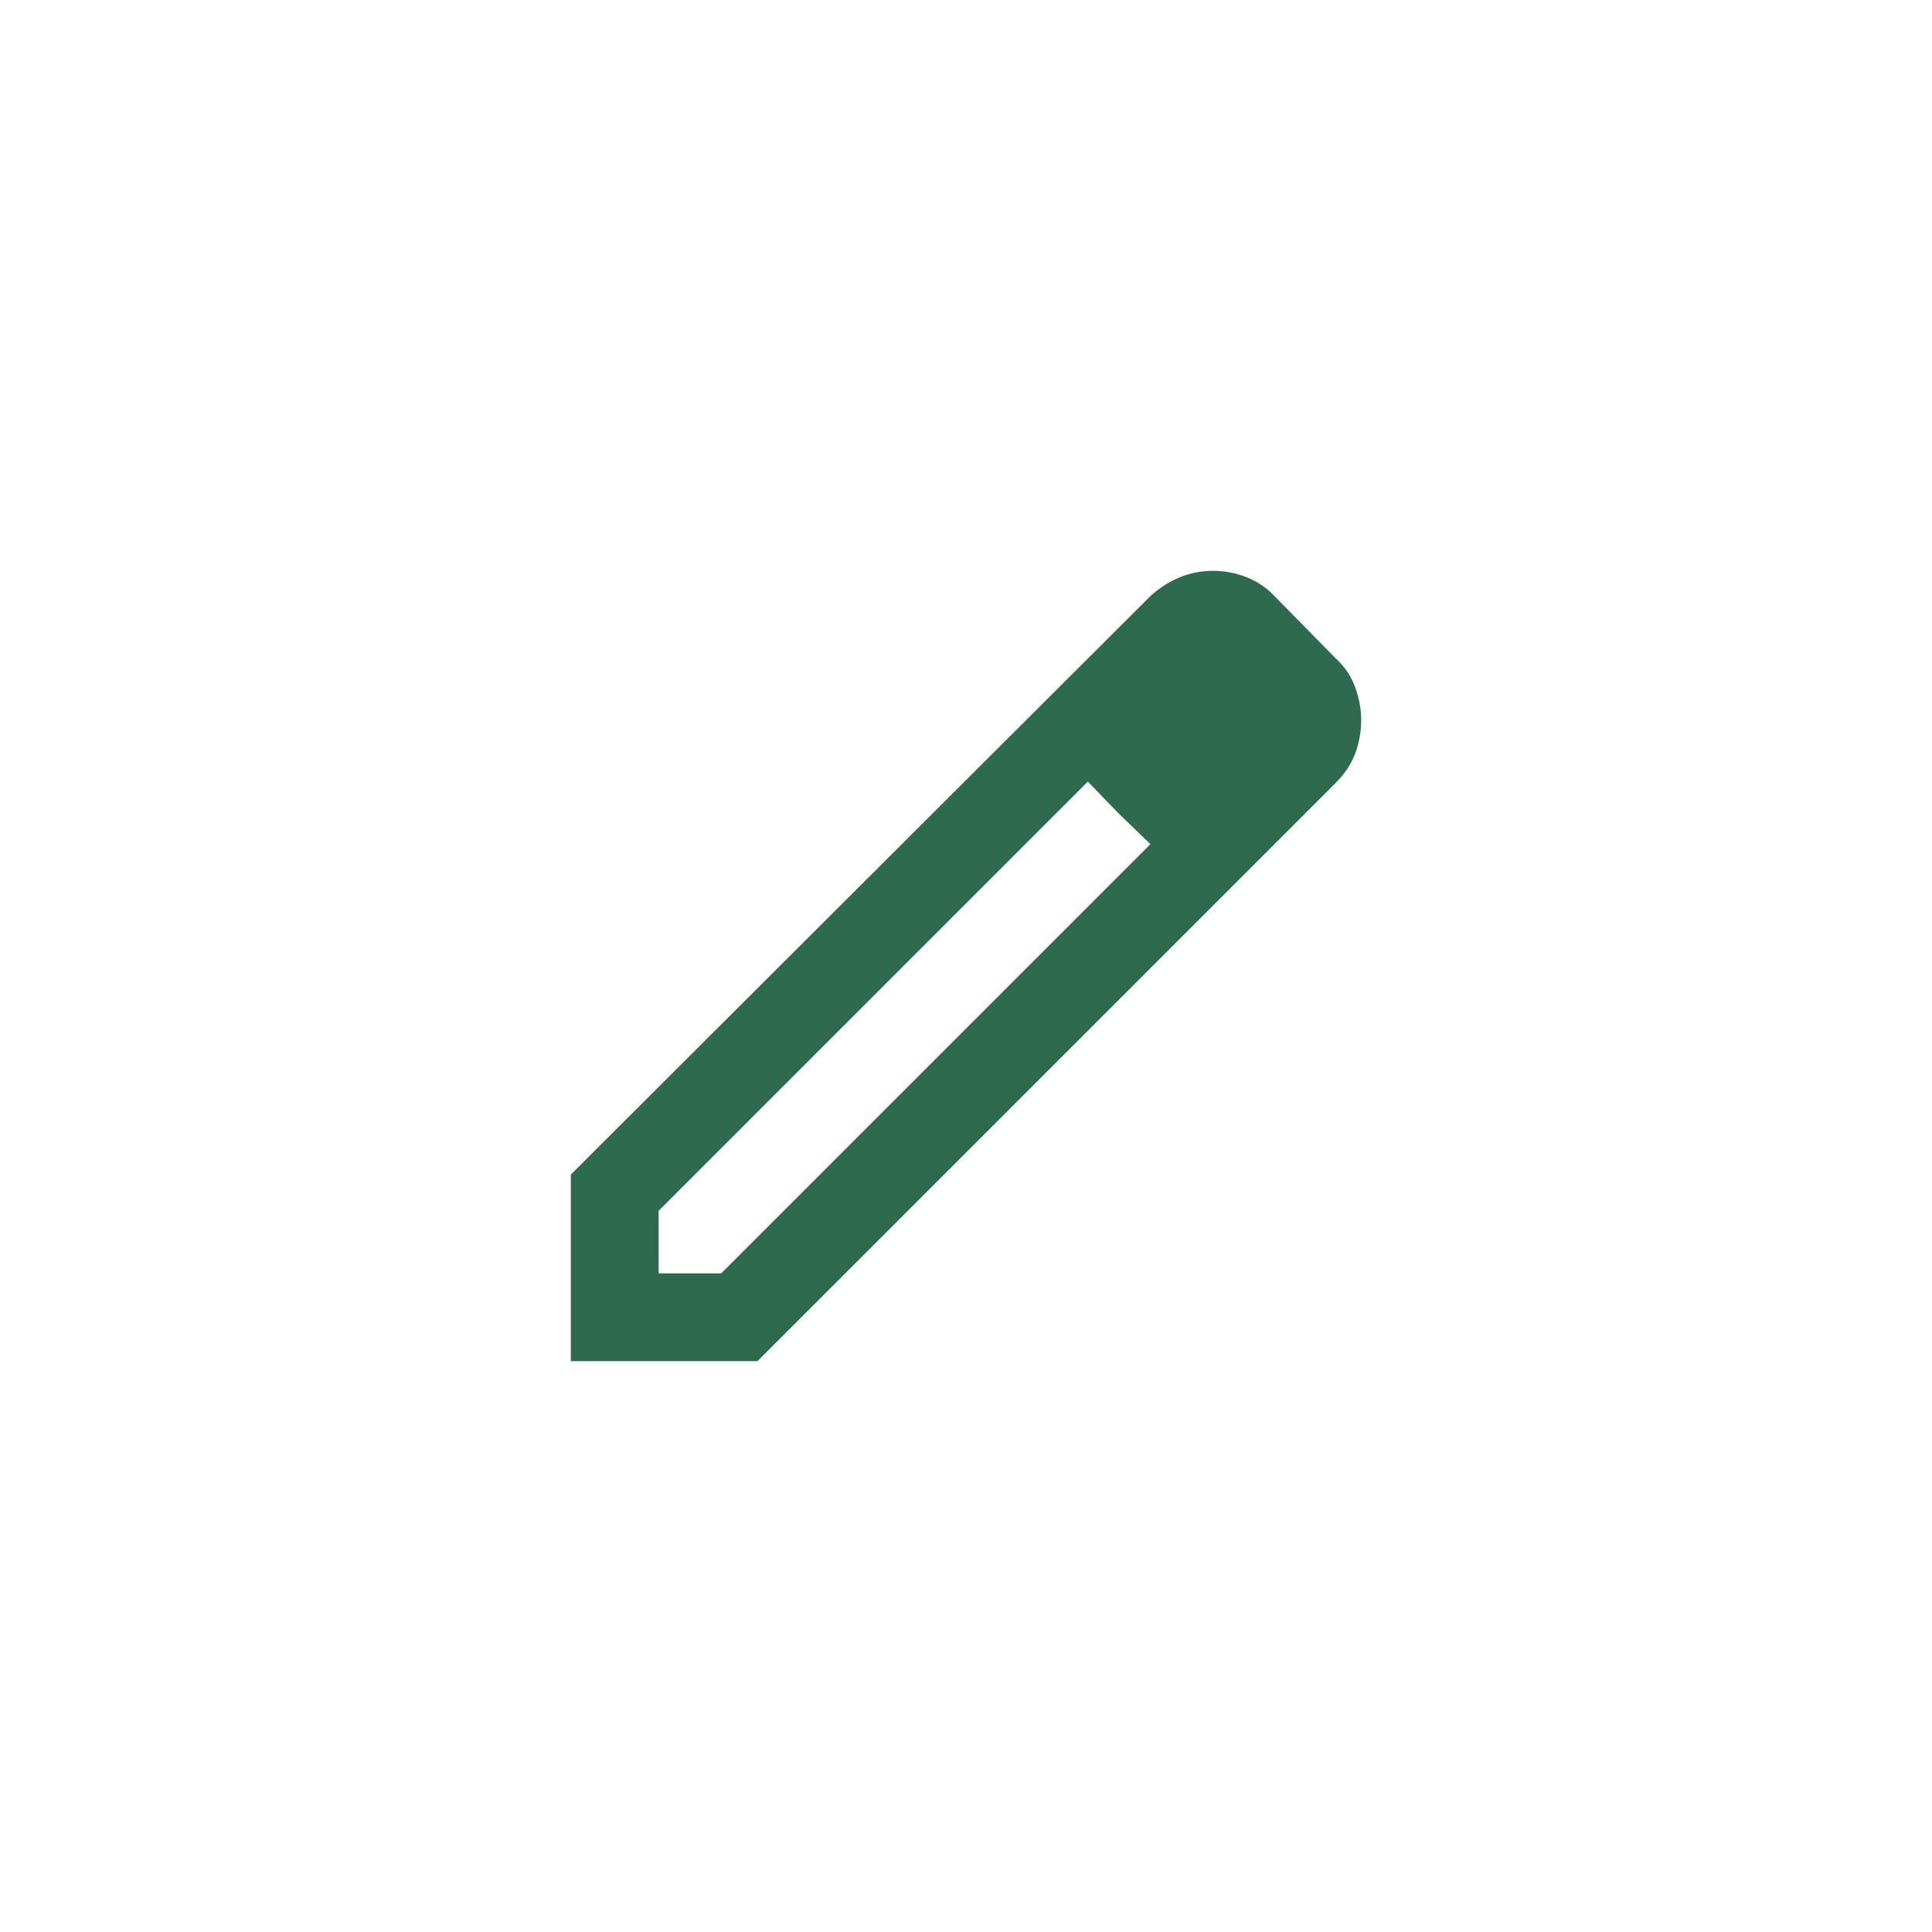
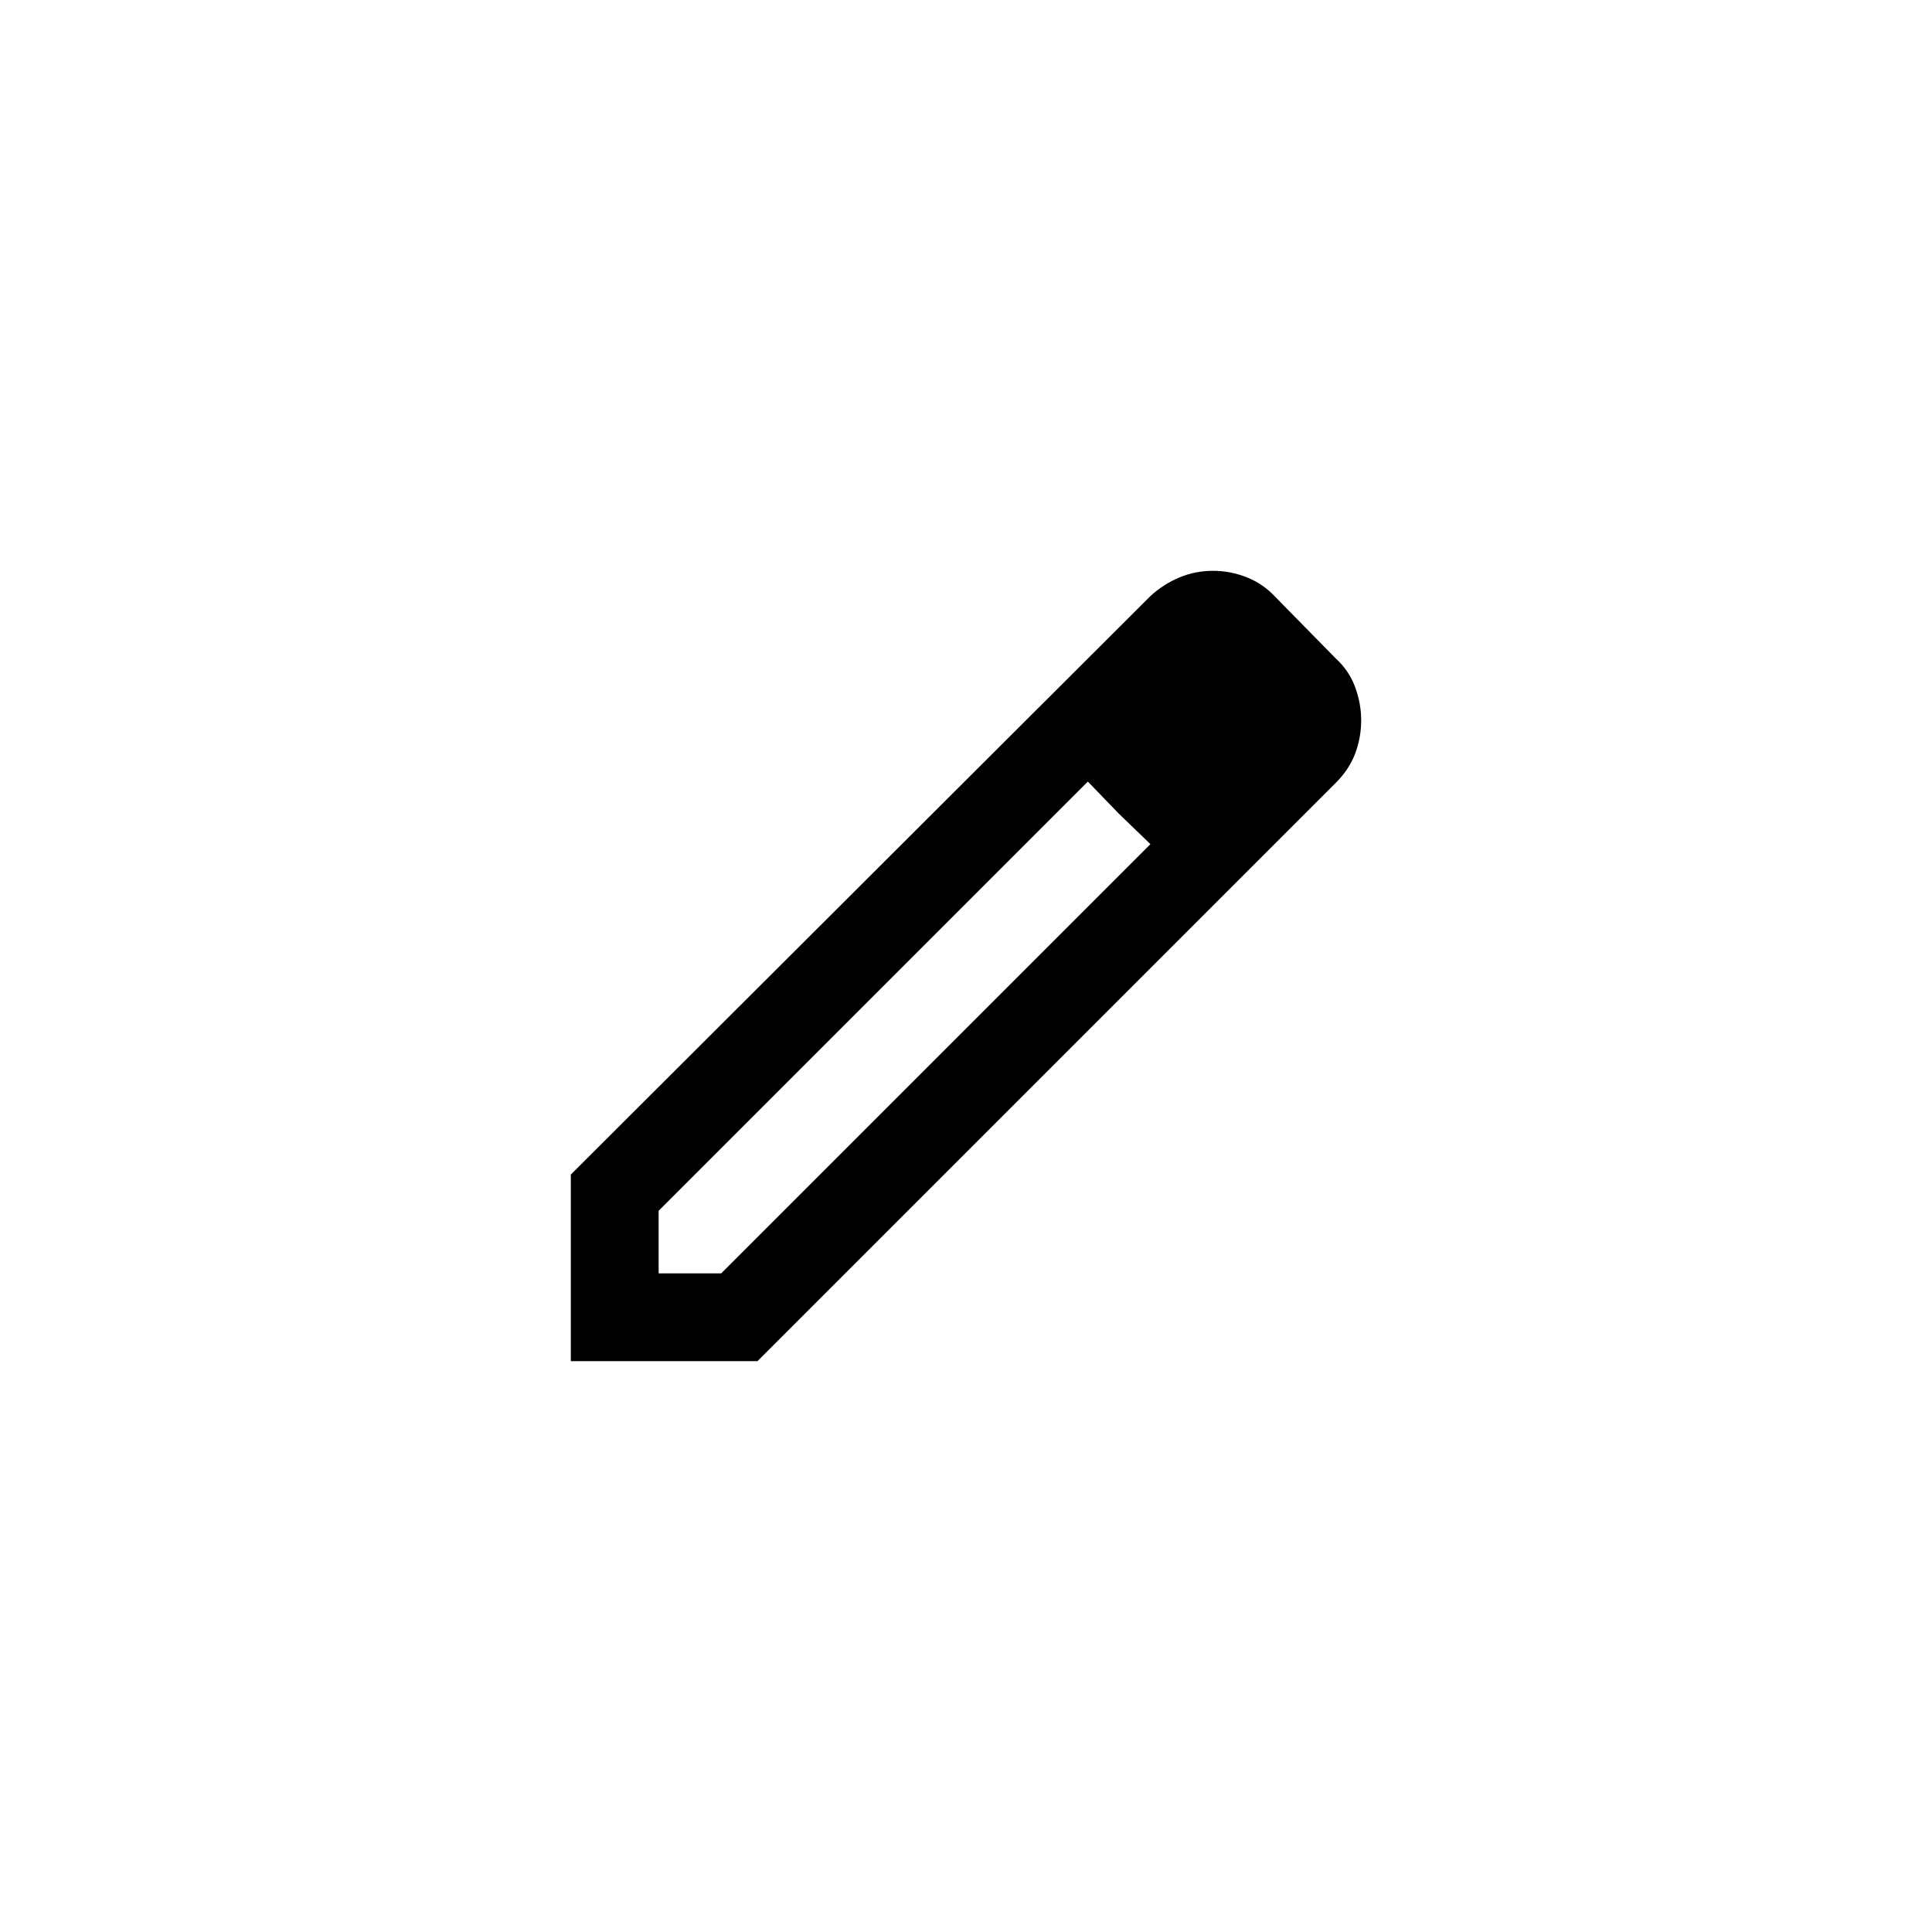
<svg xmlns="http://www.w3.org/2000/svg" width="44" height="44" viewBox="0 0 44 44" fill="none">
-   <path d="M15 29H16.425L26.2 19.225L24.775 17.8L15 27.575V29ZM13 31V26.75L26.2 13.575C26.4 13.392 26.621 13.25 26.863 13.15C27.104 13.05 27.358 13 27.625 13C27.892 13 28.15 13.05 28.4 13.15C28.65 13.25 28.867 13.4 29.05 13.6L30.425 15C30.625 15.183 30.771 15.4 30.863 15.65C30.954 15.9 31 16.15 31 16.4C31 16.667 30.954 16.921 30.863 17.163C30.771 17.404 30.625 17.625 30.425 17.825L17.25 31H13ZM25.475 18.525L24.775 17.8L26.2 19.225L25.475 18.525Z" fill="#2D6A4F" />
+   <path d="M15 29H16.425L26.2 19.225L24.775 17.8L15 27.575V29ZM13 31V26.75L26.2 13.575C26.4 13.392 26.621 13.25 26.863 13.15C27.104 13.05 27.358 13 27.625 13C27.892 13 28.15 13.05 28.4 13.15C28.65 13.25 28.867 13.4 29.05 13.6L30.425 15C30.625 15.183 30.771 15.4 30.863 15.65C30.954 15.9 31 16.15 31 16.4C31 16.667 30.954 16.921 30.863 17.163C30.771 17.404 30.625 17.625 30.425 17.825L17.25 31H13ZM25.475 18.525L24.775 17.8L26.2 19.225L25.475 18.525Z" fill="currentColor" />
</svg>
